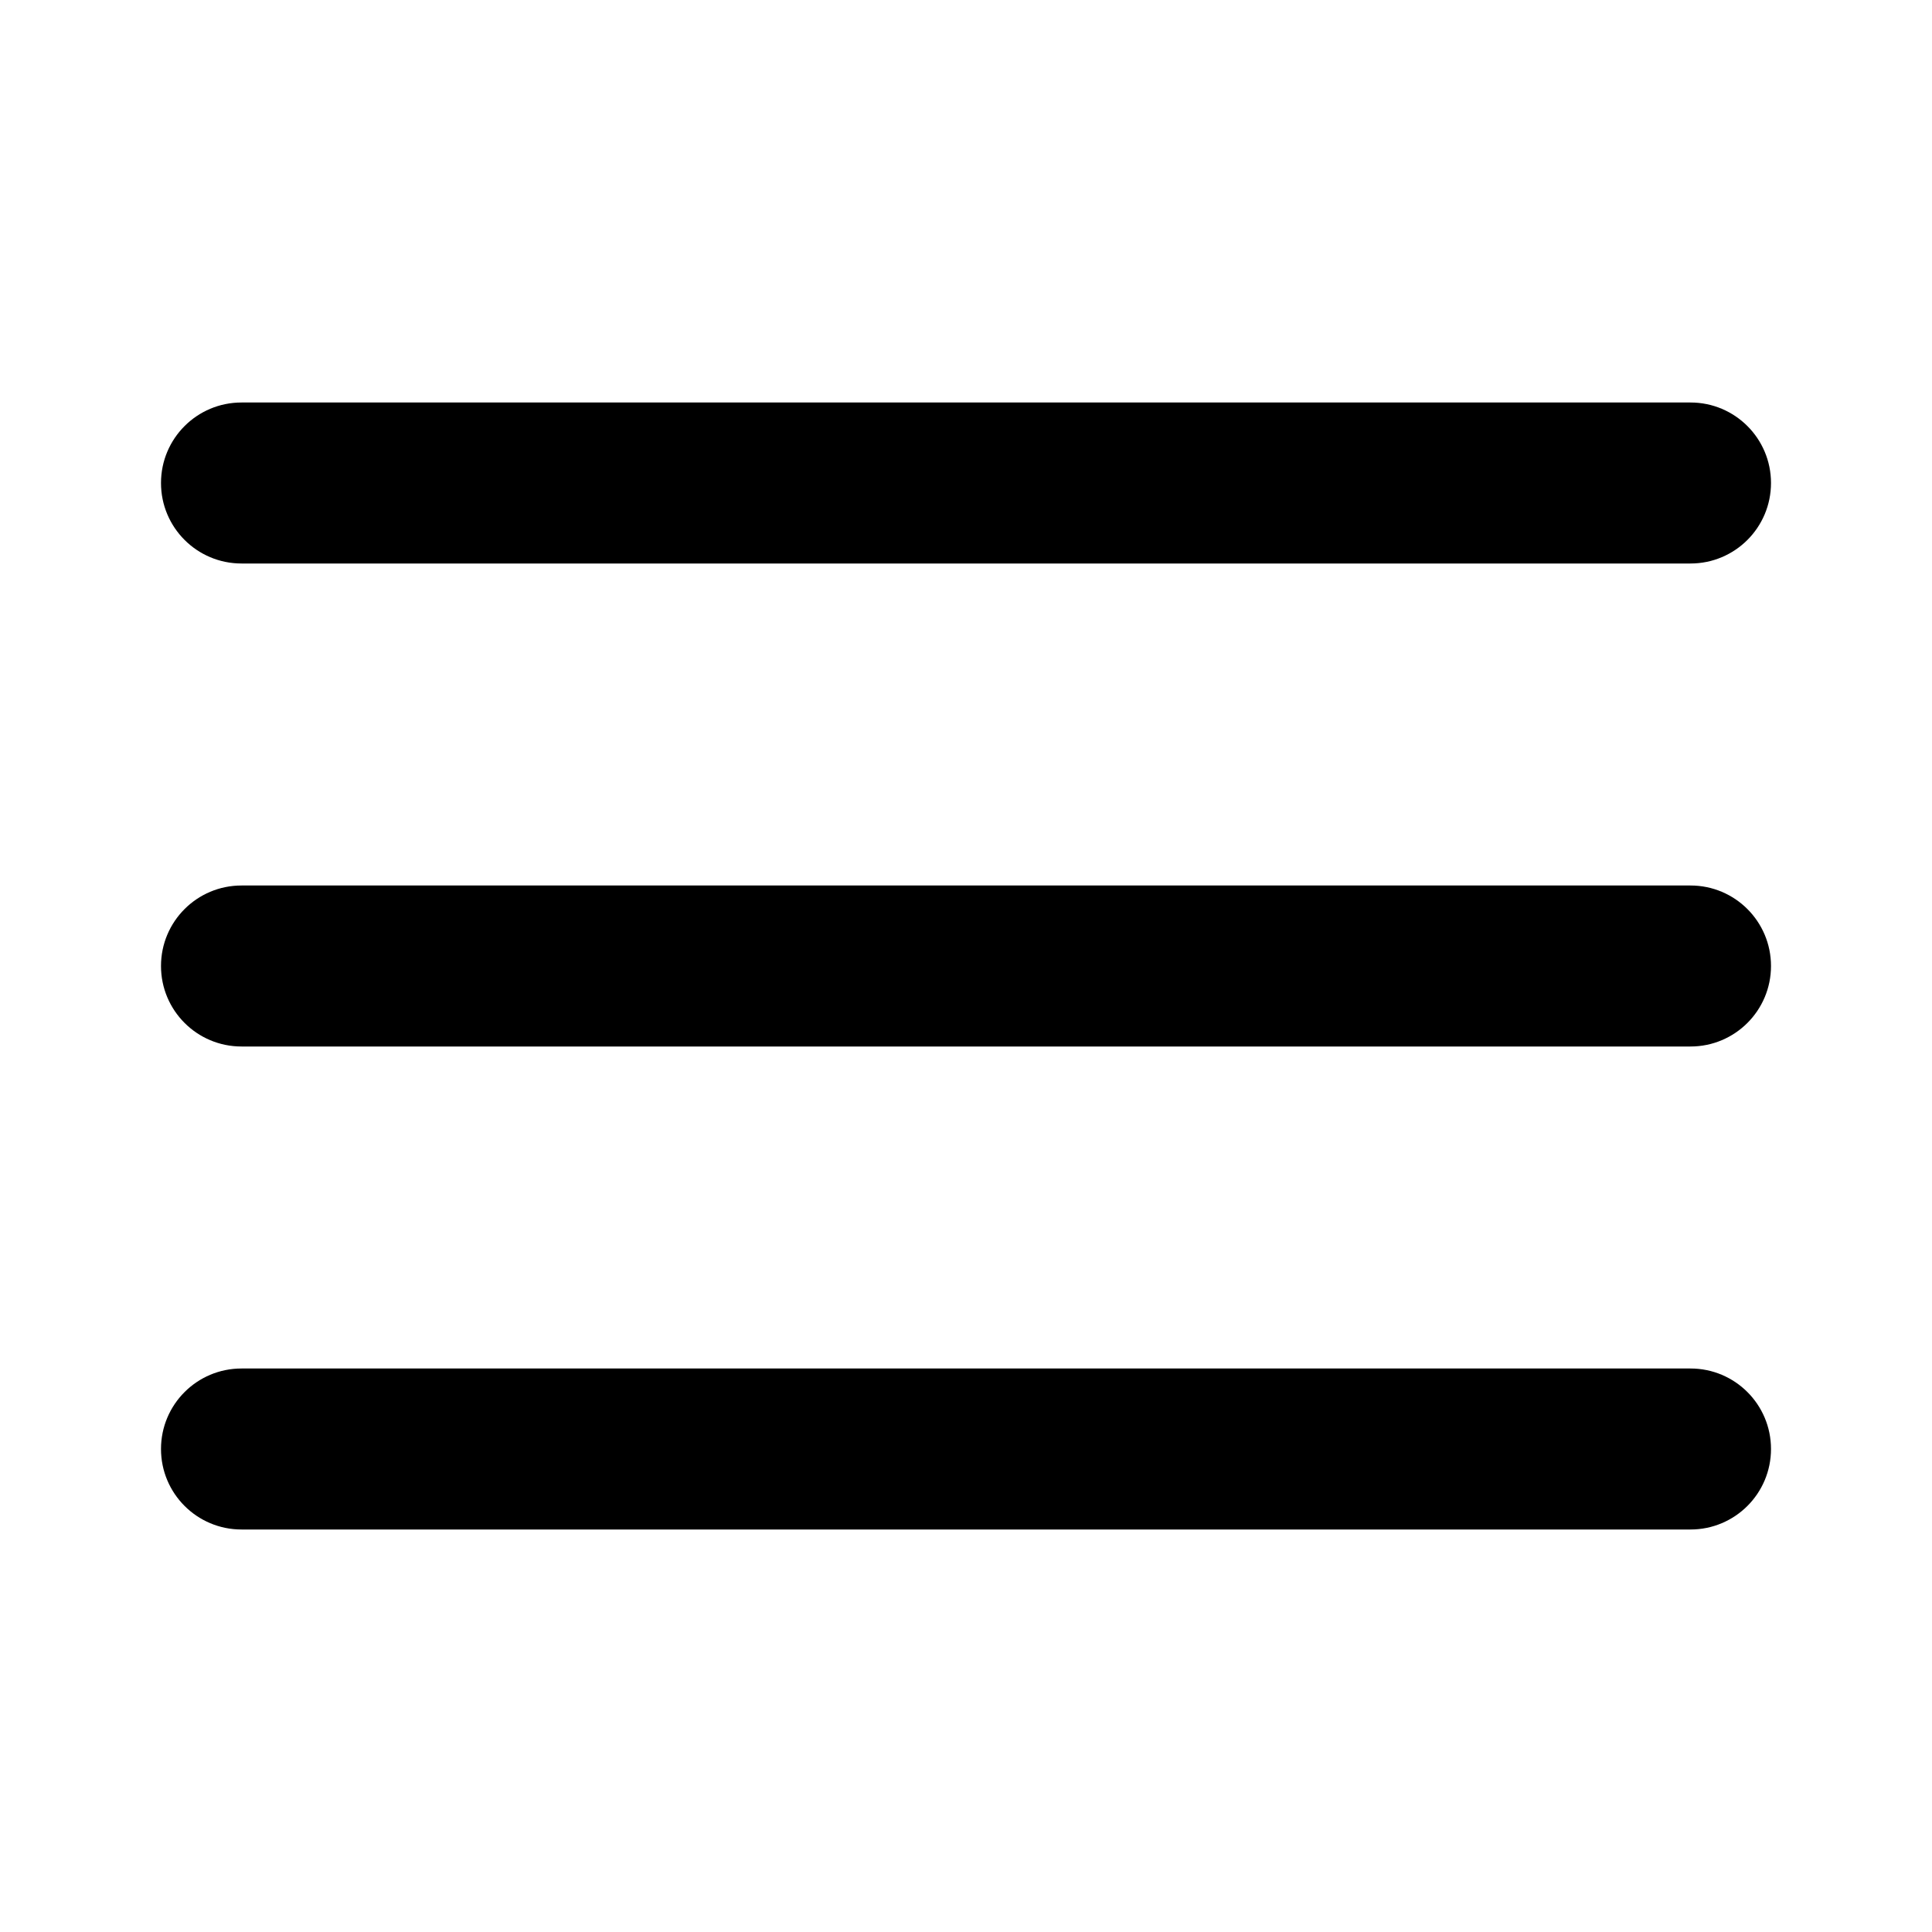
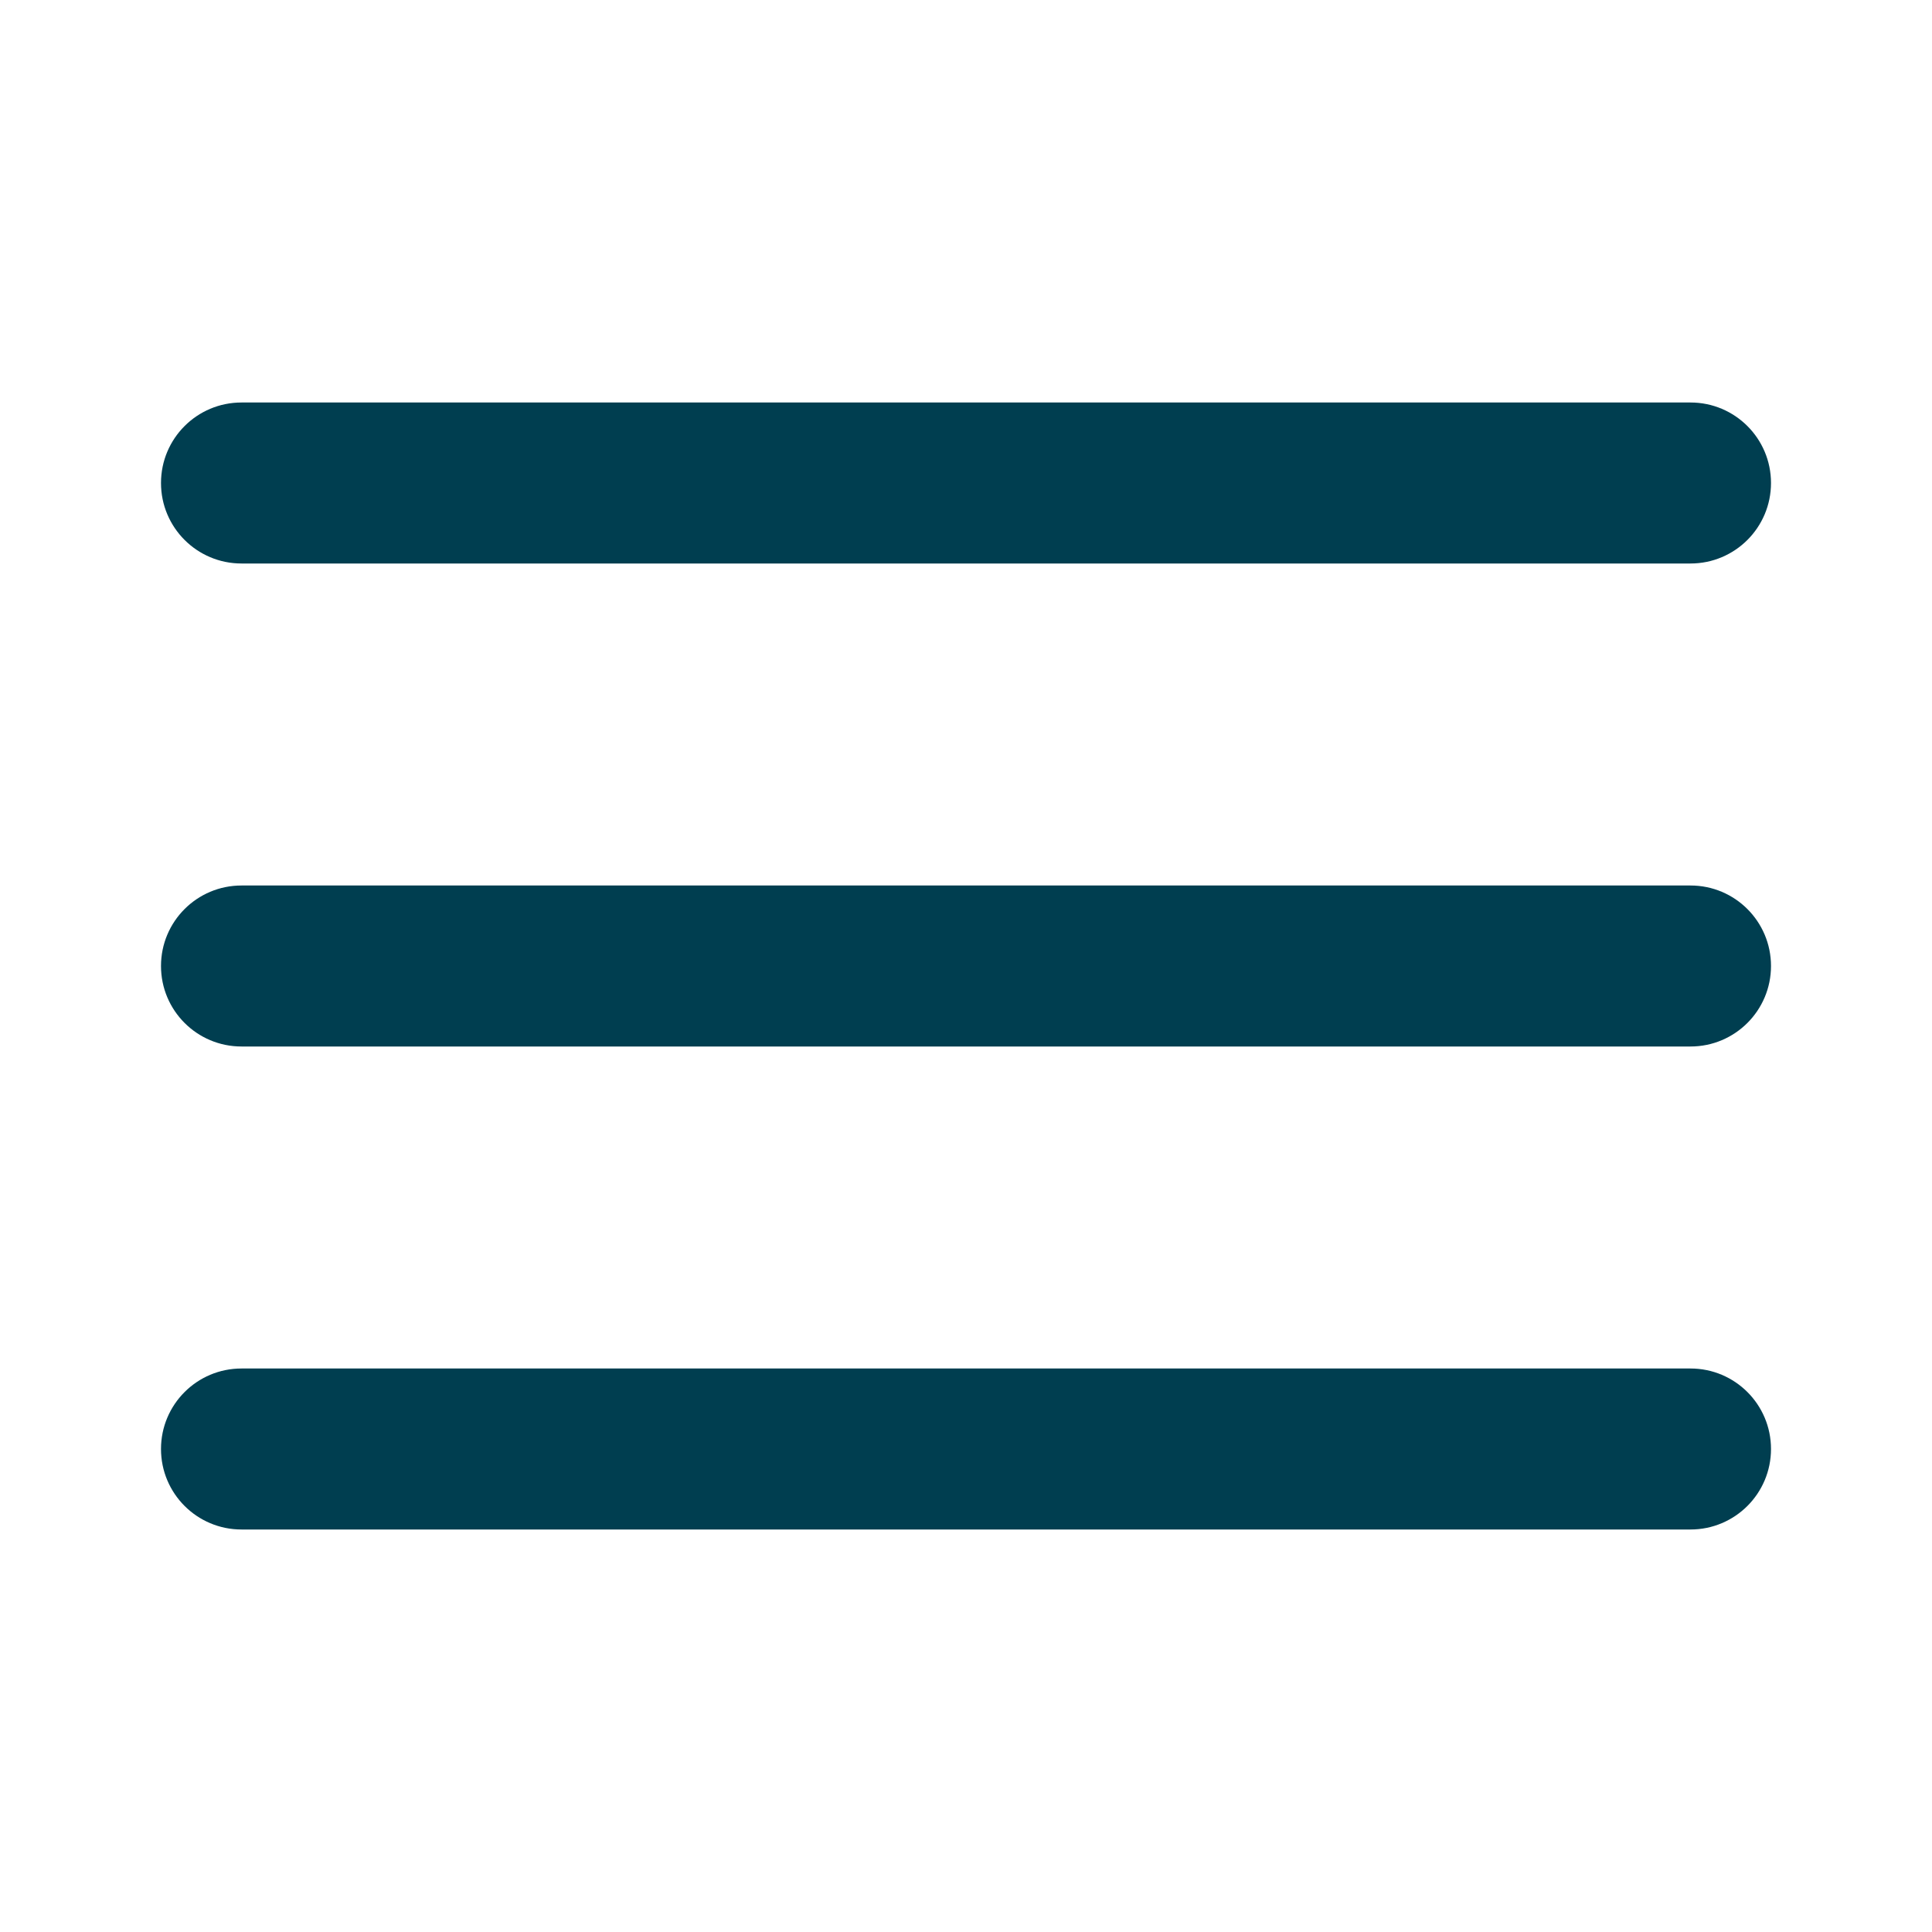
<svg xmlns="http://www.w3.org/2000/svg" width="100%" height="100%" viewBox="0 0 48 48" version="1.1" xml:space="preserve" style="fill-rule:evenodd;clip-rule:evenodd;stroke-linejoin:round;stroke-miterlimit:2;">
  <g id="surface1">
-     <path d="M6,10C4.895,10 4,10.895 4,12C4,13.105 4.895,14 6,14C12.828,14 35.172,14 42,14C43.105,14 44,13.105 44,12C44,10.895 43.105,10 42,10C35.172,10 12.828,10 6,10ZM6,22C4.895,22 4,22.895 4,24C4,25.105 4.895,26 6,26C12.828,26 35.172,26 42,26C43.105,26 44,25.105 44,24C44,22.895 43.105,22 42,22C35.172,22 12.828,22 6,22ZM6,34C4.895,34 4,34.895 4,36C4,37.105 4.895,38 6,38C12.828,38 35.172,38 42,38C43.105,38 44,37.105 44,36C44,34.895 43.105,34 42,34C35.172,34 12.828,34 6,34Z" style="fill:oklch(18% 0.303 193);fill-rule:nonzero;" />
+     <path d="M6,10C4.895,10 4,10.895 4,12C4,13.105 4.895,14 6,14C12.828,14 35.172,14 42,14C43.105,14 44,13.105 44,12C44,10.895 43.105,10 42,10C35.172,10 12.828,10 6,10ZM6,22C4.895,22 4,22.895 4,24C4,25.105 4.895,26 6,26C12.828,26 35.172,26 42,26C43.105,26 44,25.105 44,24C44,22.895 43.105,22 42,22C35.172,22 12.828,22 6,22ZM6,34C4.895,34 4,34.895 4,36C4,37.105 4.895,38 6,38C12.828,38 35.172,38 42,38C43.105,38 44,37.105 44,36C44,34.895 43.105,34 42,34C35.172,34 12.828,34 6,34Z" style="fill:#003e50;fill-rule:nonzero;" />
  </g>
</svg>
